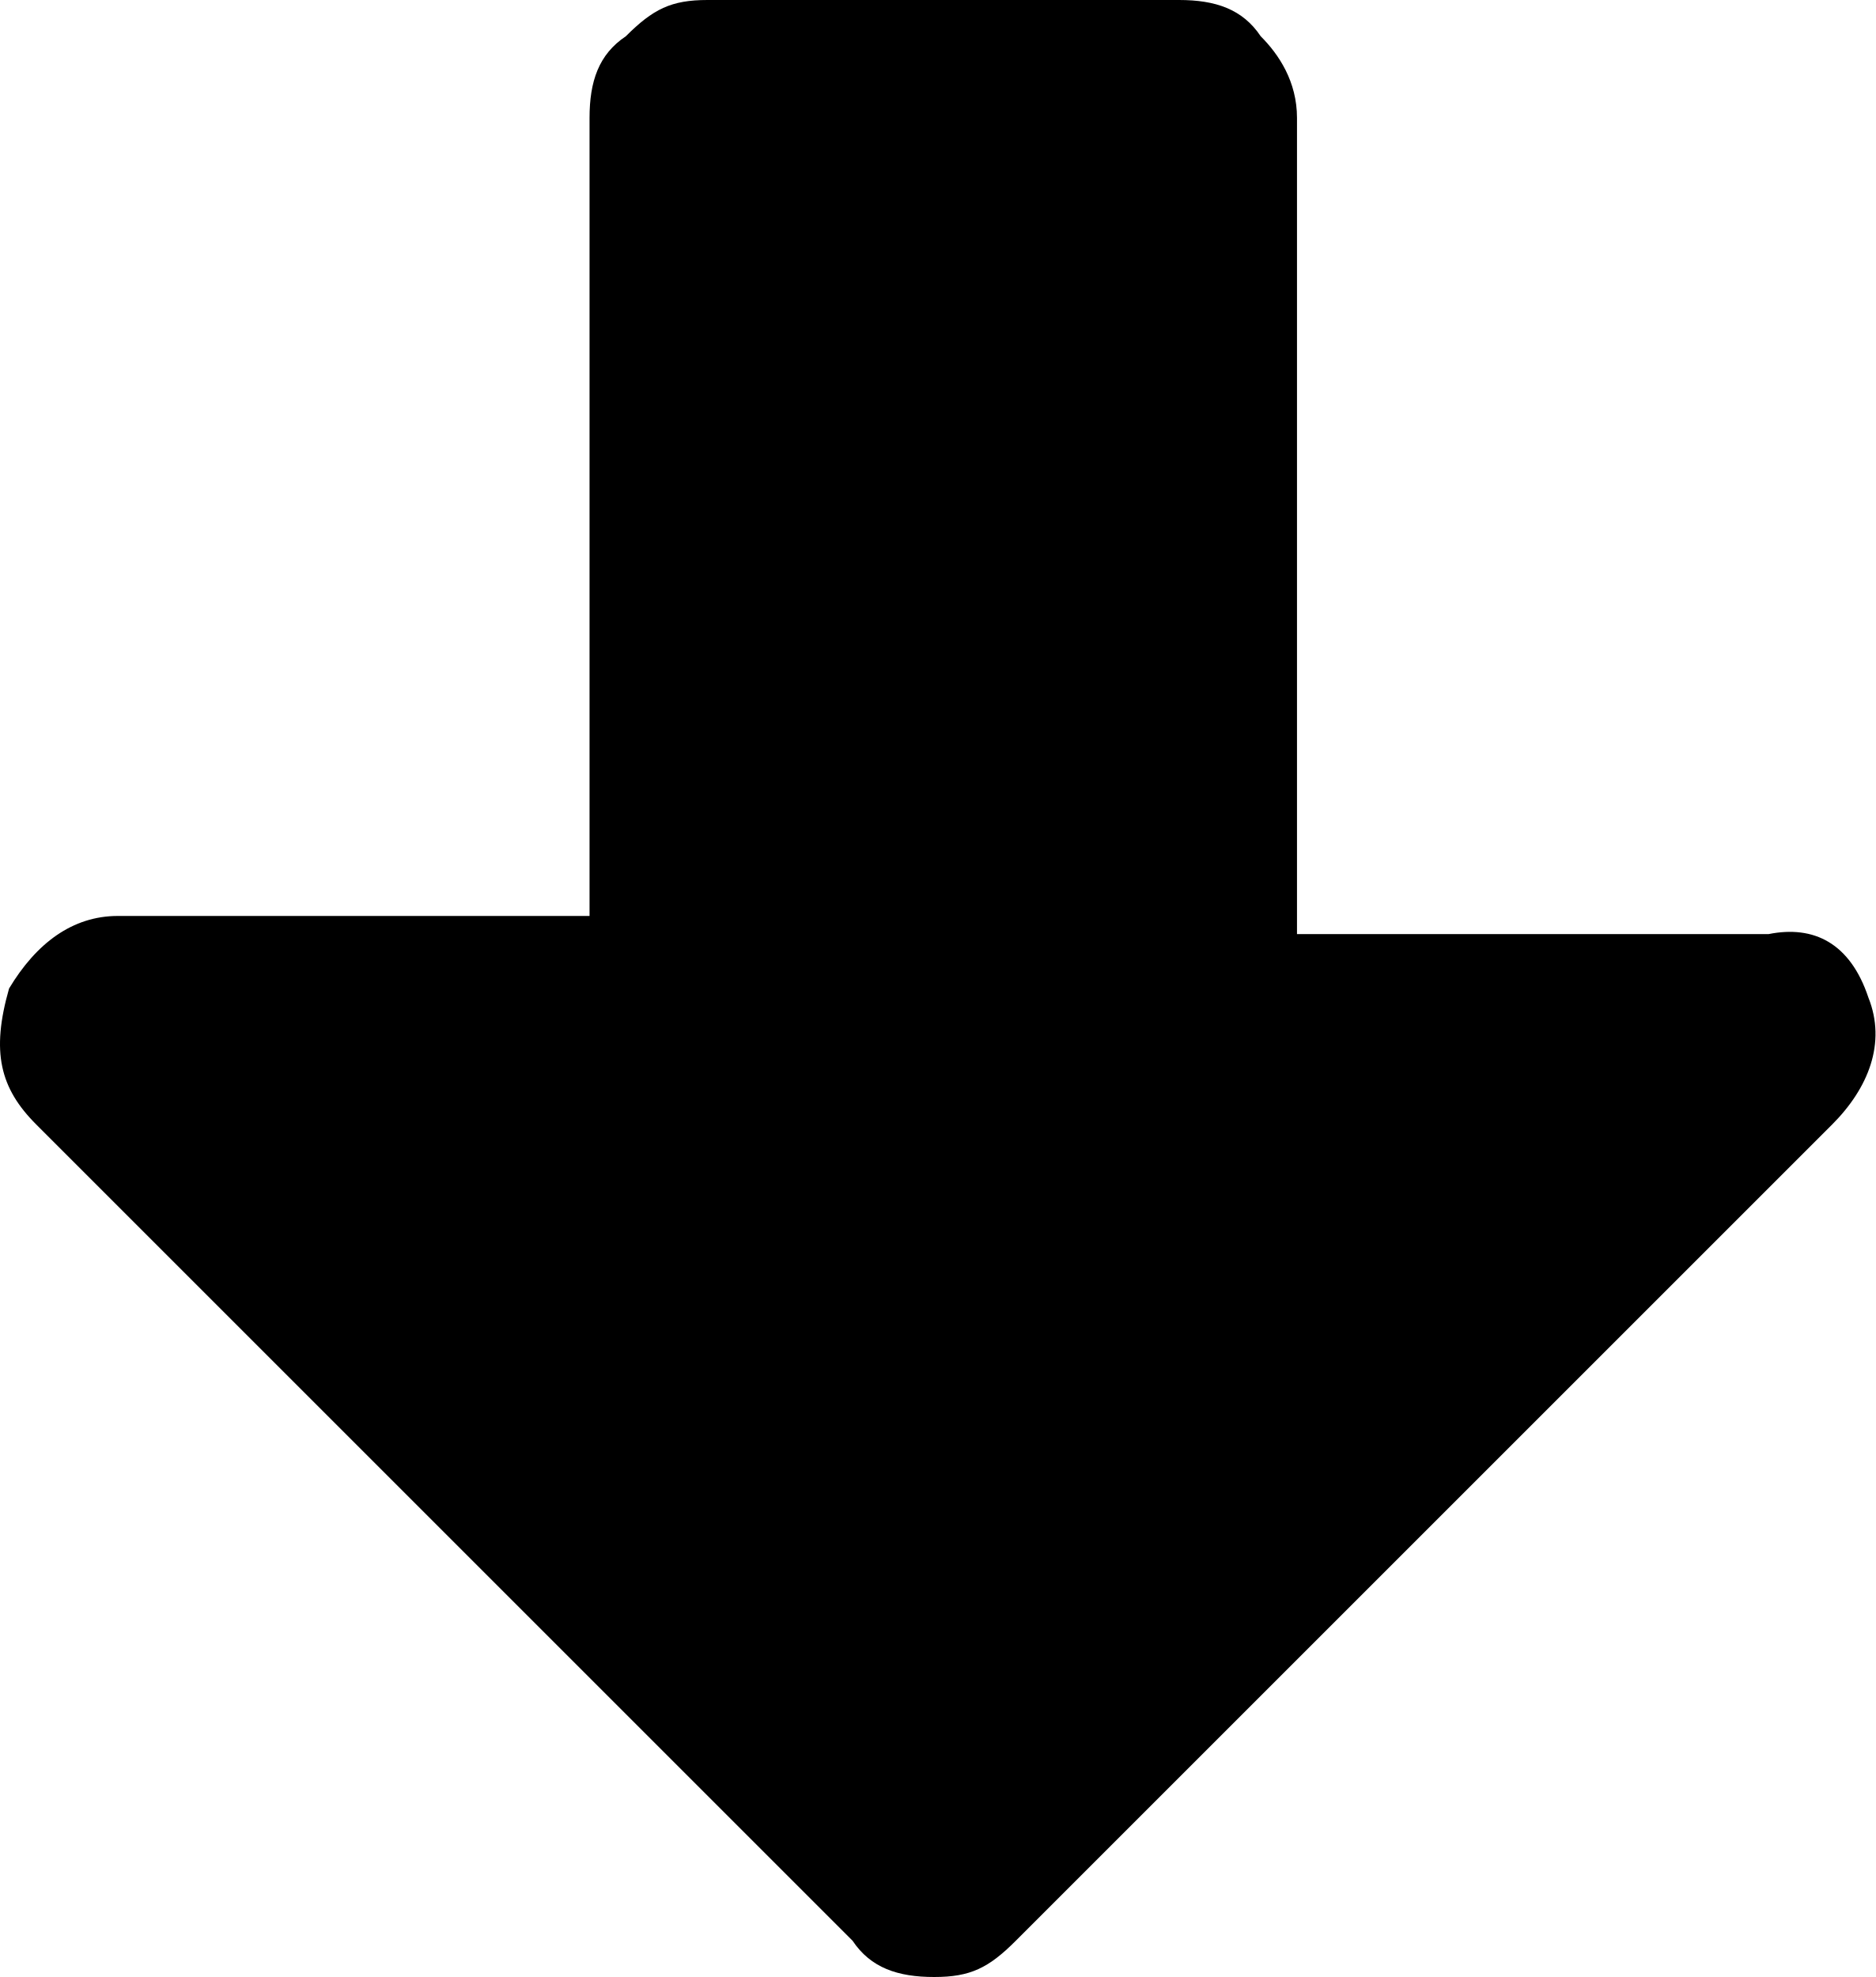
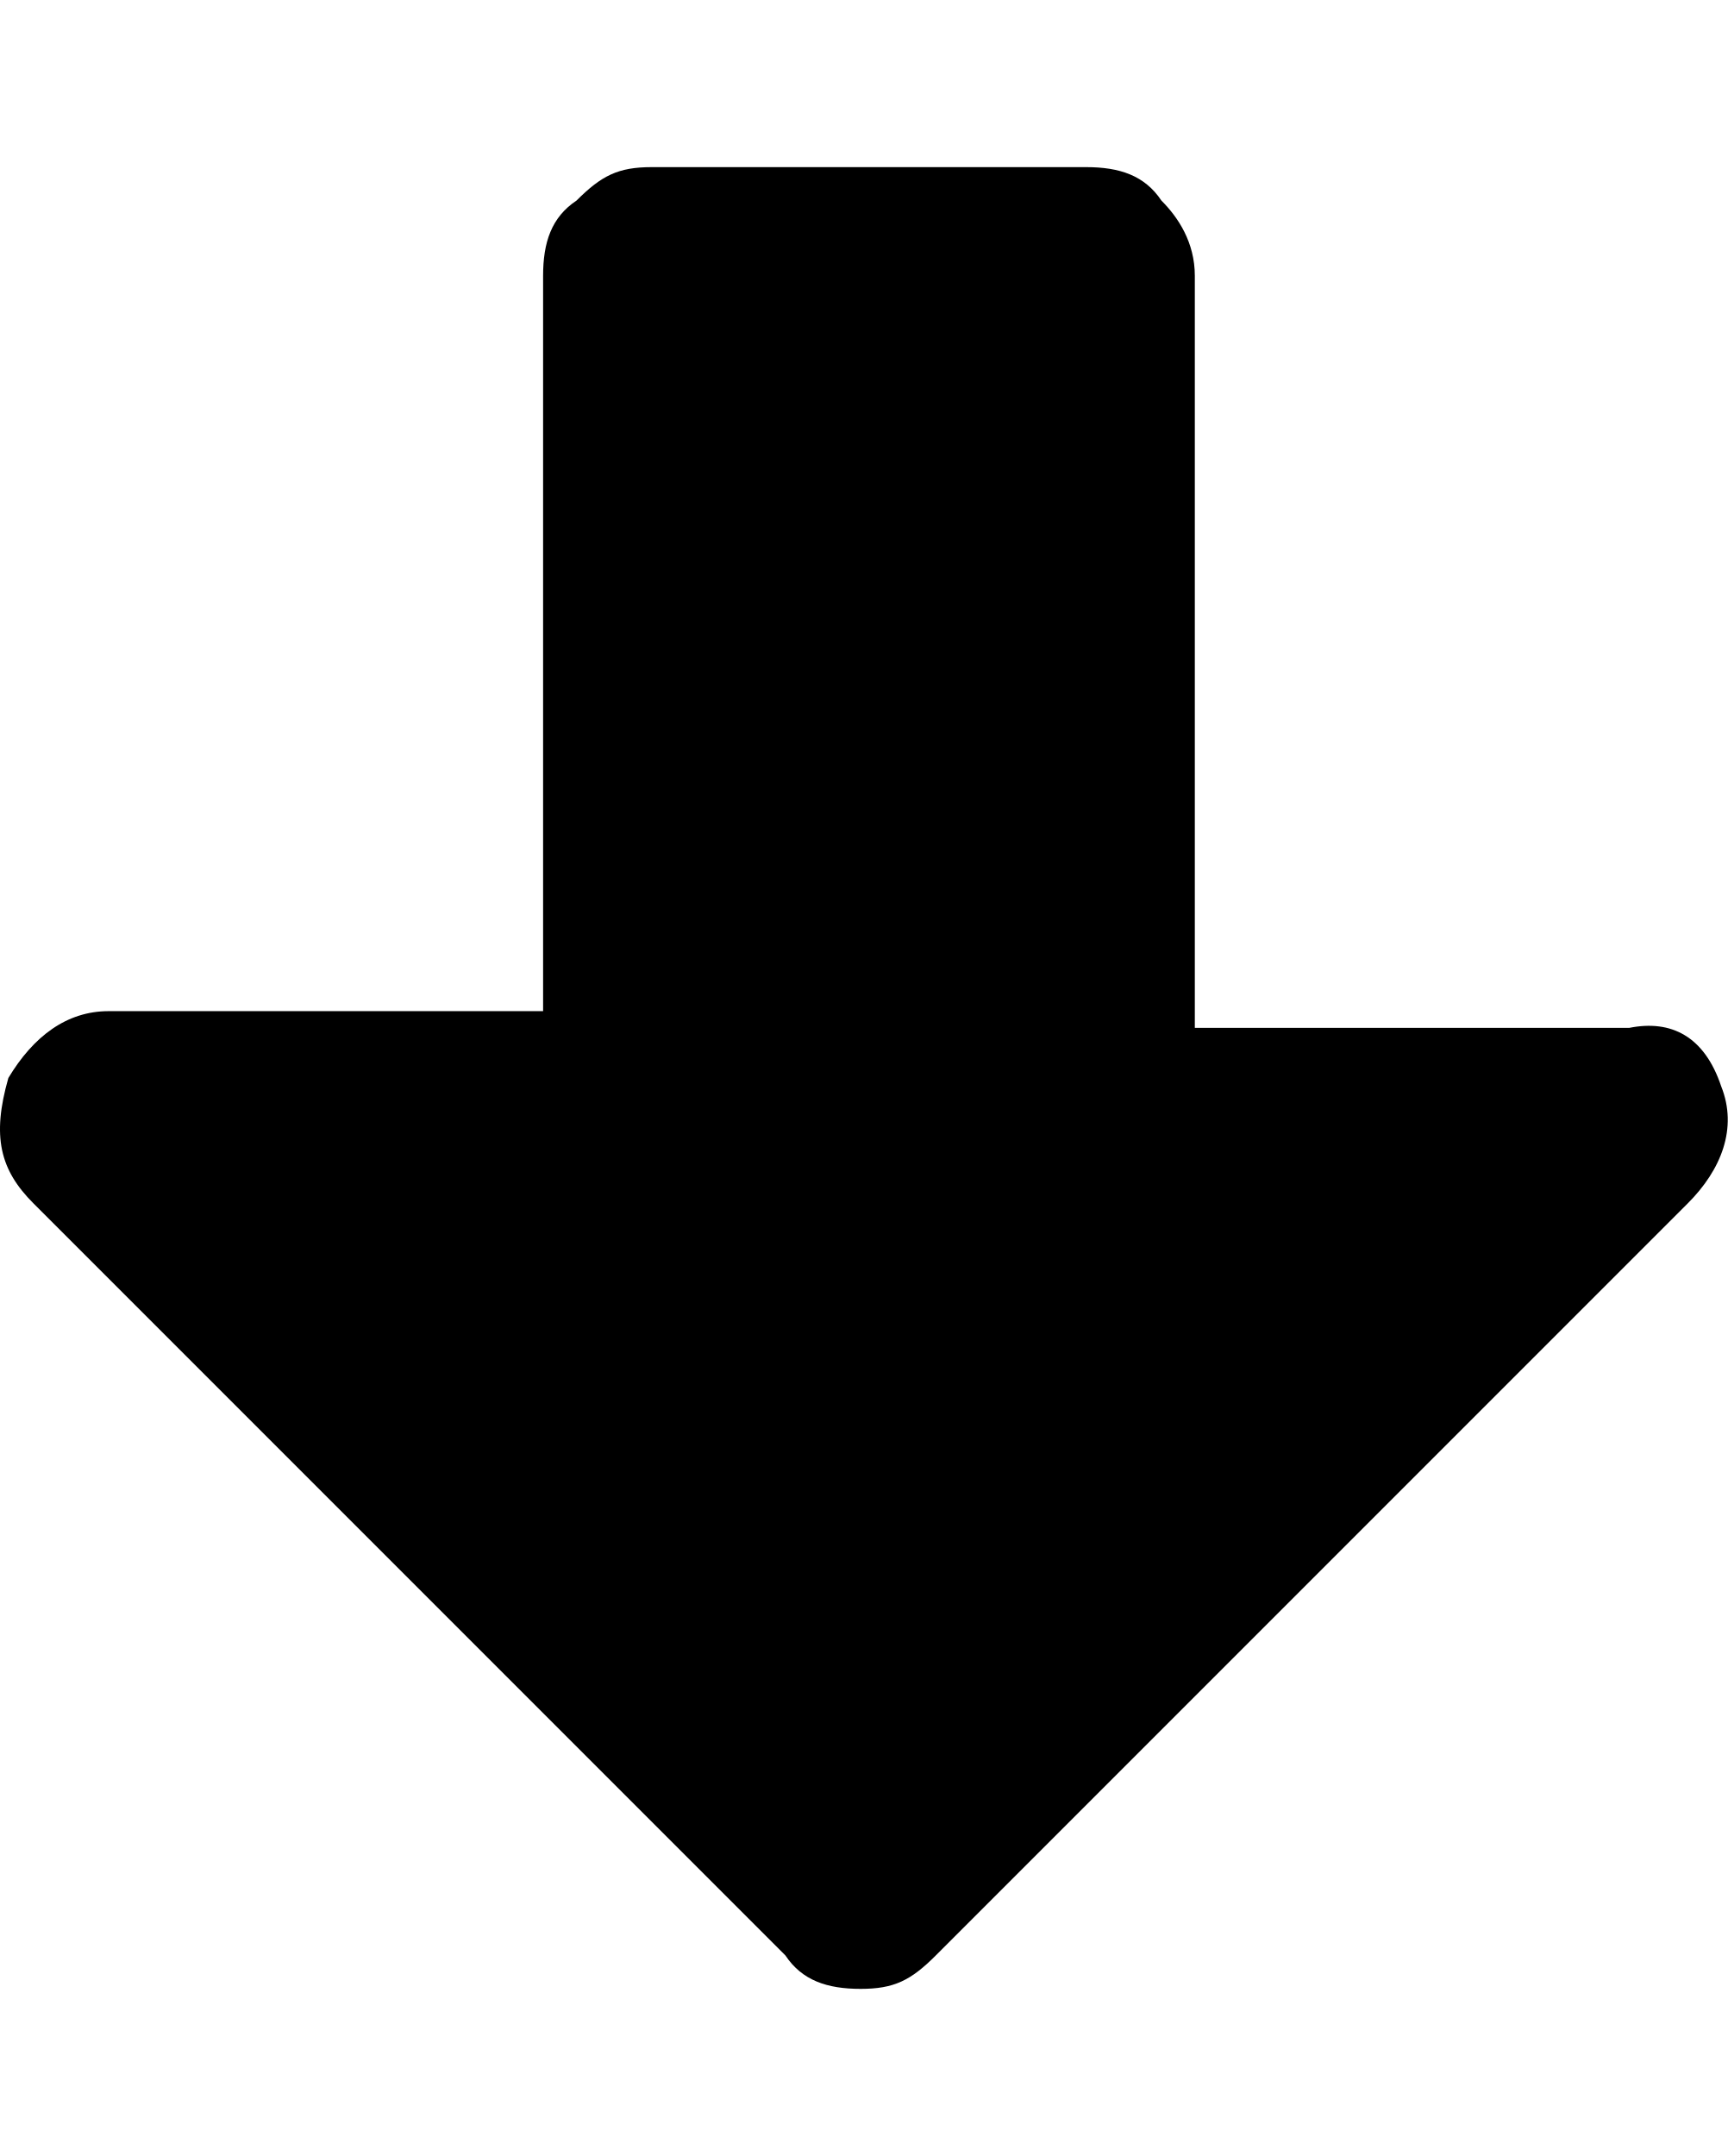
- <svg xmlns="http://www.w3.org/2000/svg" viewBox="0 0 20.678 21.8">
-   <path d="M20.2 12.4l-9 9c-.3.3-.5.4-.9.4s-.7-.1-.9-.4l-9-9c-.4-.4-.5-.8-.3-1.5.3-.5.7-.8 1.2-.8h5.2V1.3c0-.4.1-.7.4-.9.3-.3.5-.4.9-.4H13c.4 0 .7.1.9.4.2.2.4.5.4.9v9h5.2c.5-.1.9.1 1.1.7.2.5 0 1-.4 1.4z" fill="#000000" />
+ <svg xmlns="http://www.w3.org/2000/svg" viewBox="0 0 20.678 25.8" width="20.678" height="25.8">
+   <path d="M20.2 14.4l-9 9c-.3.3-.5.4-.9.4s-.7-.1-.9-.4l-9-9c-.4-.4-.5-.8-.3-1.5.3-.5.7-.8 1.2-.8h5.2V3.3c0-.4.1-.7.4-.9.3-.3.5-.4.9-.4H13c.4 0 .7.1.9.4.2.2.4.5.4.9v9h5.2c.5-.1.9.1 1.1.7.2.5 0 1-.4 1.4z" />
</svg>
